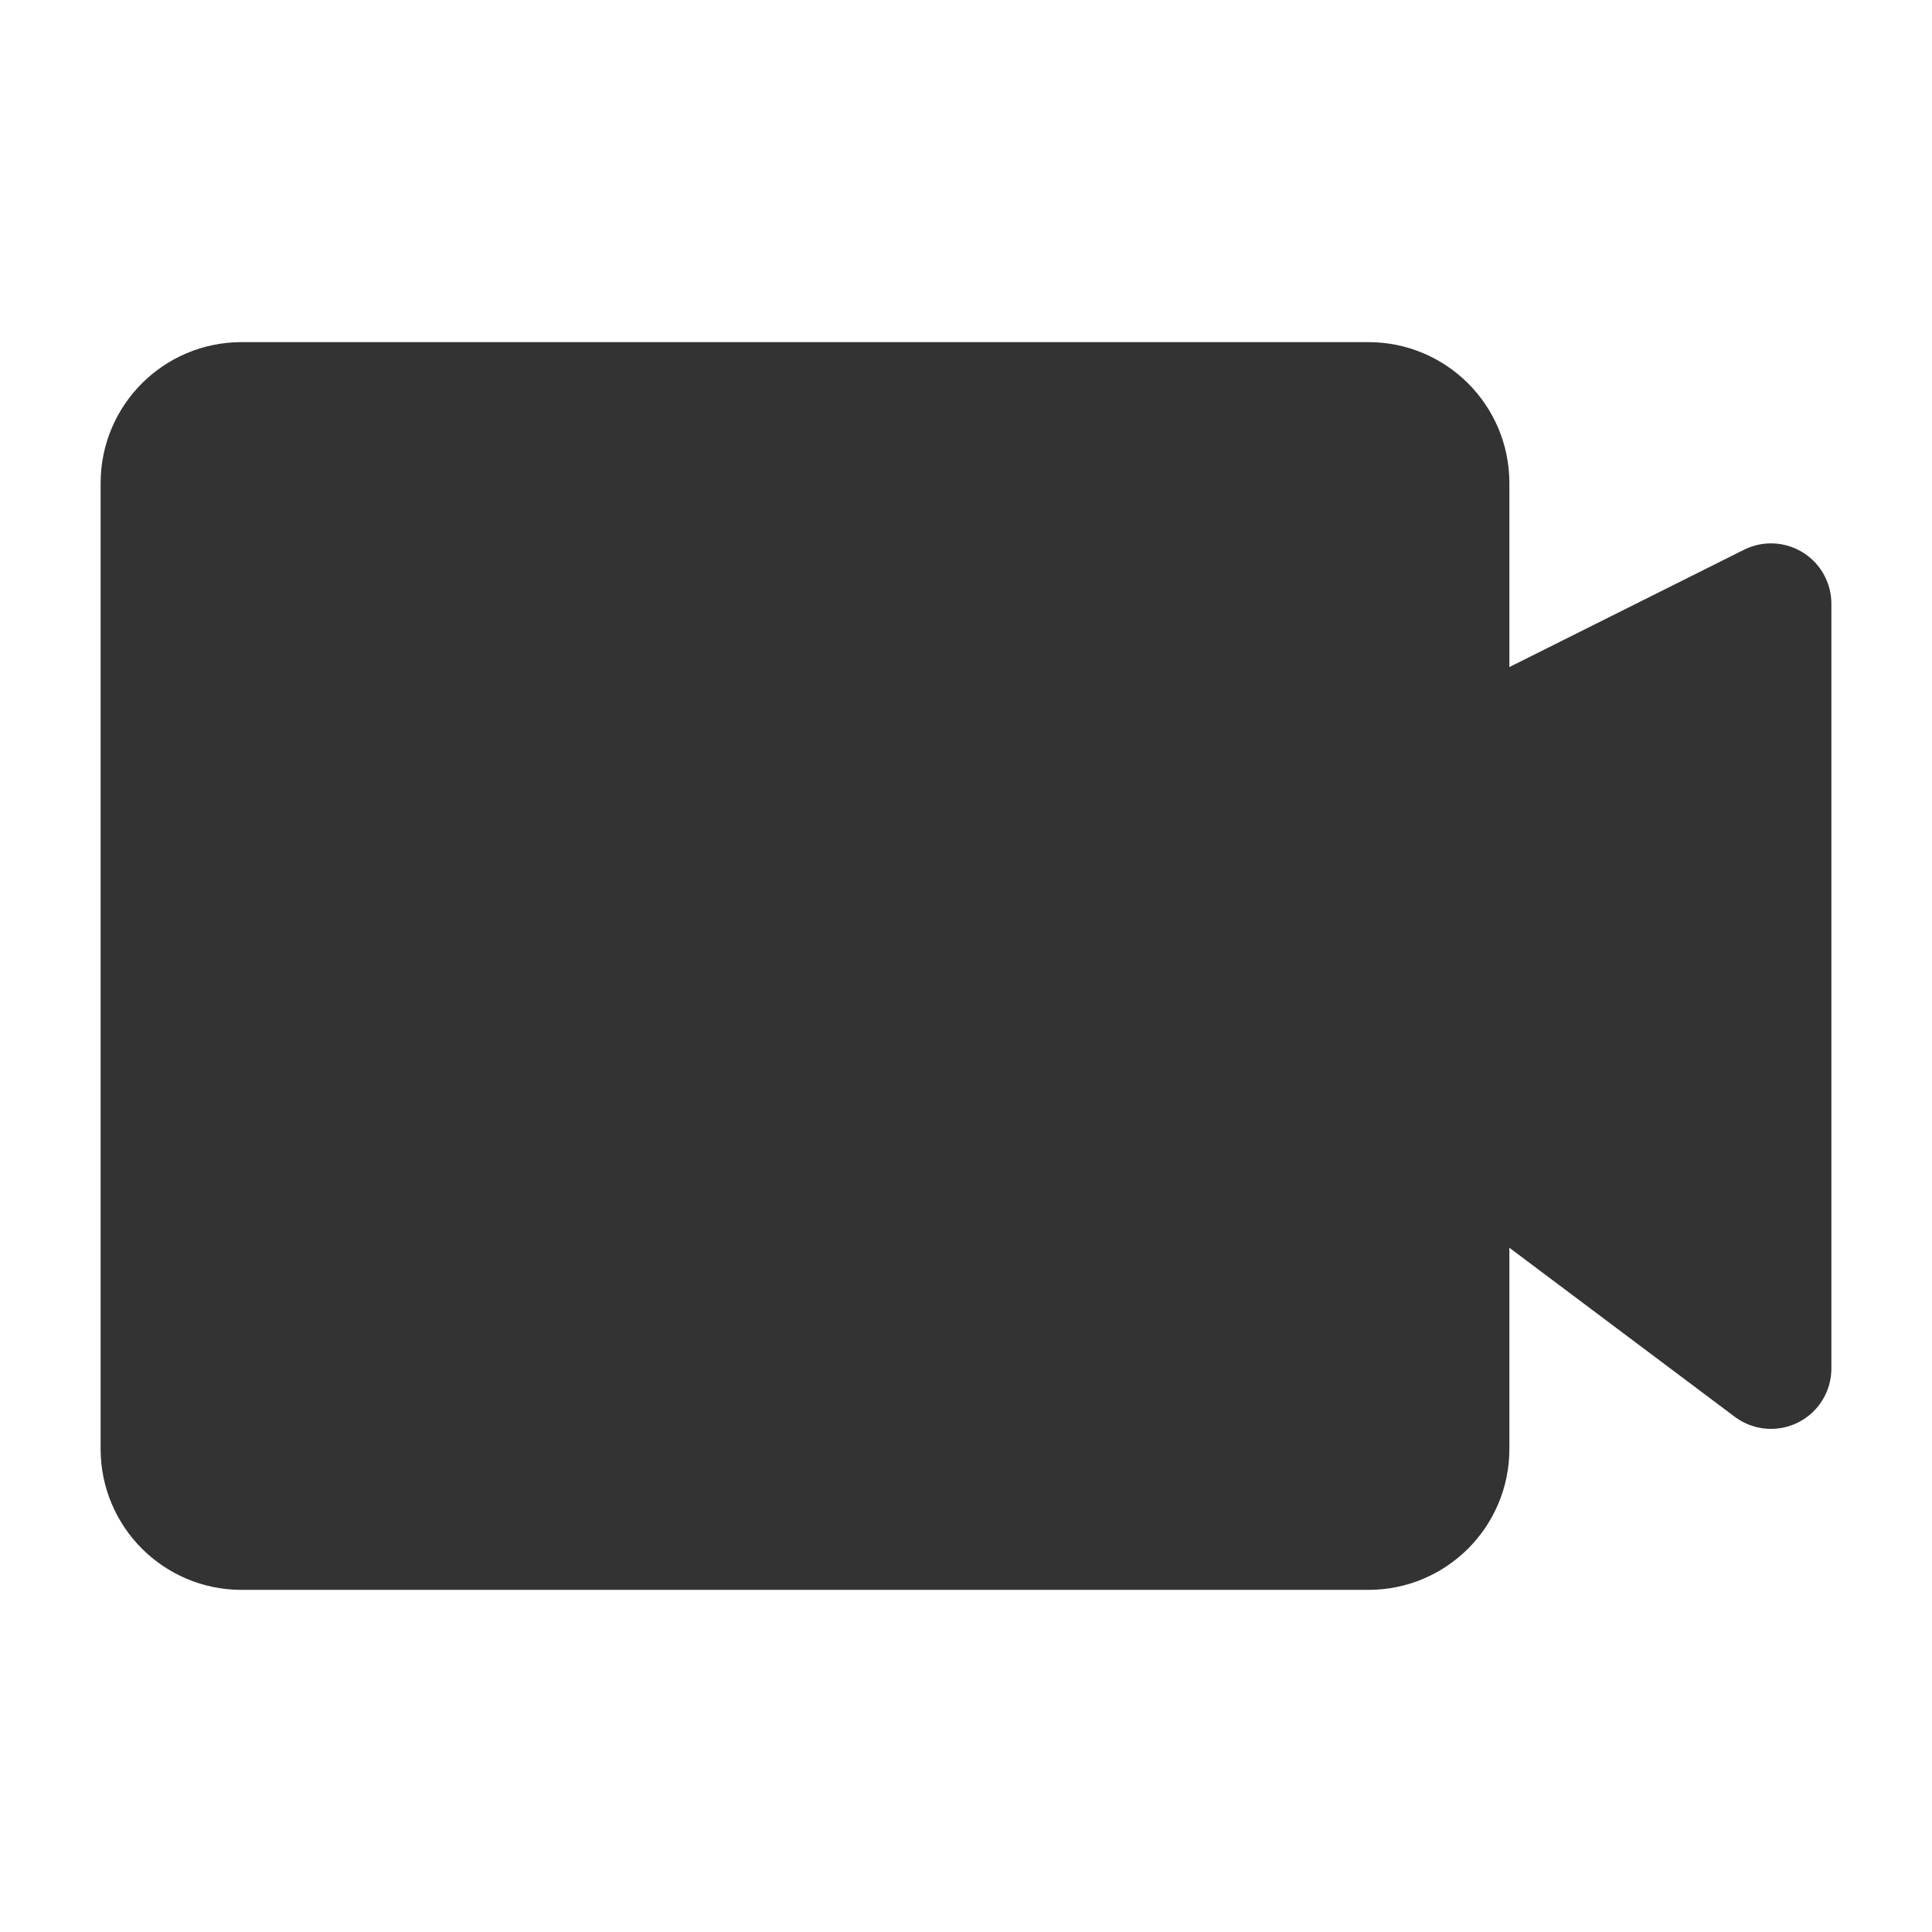
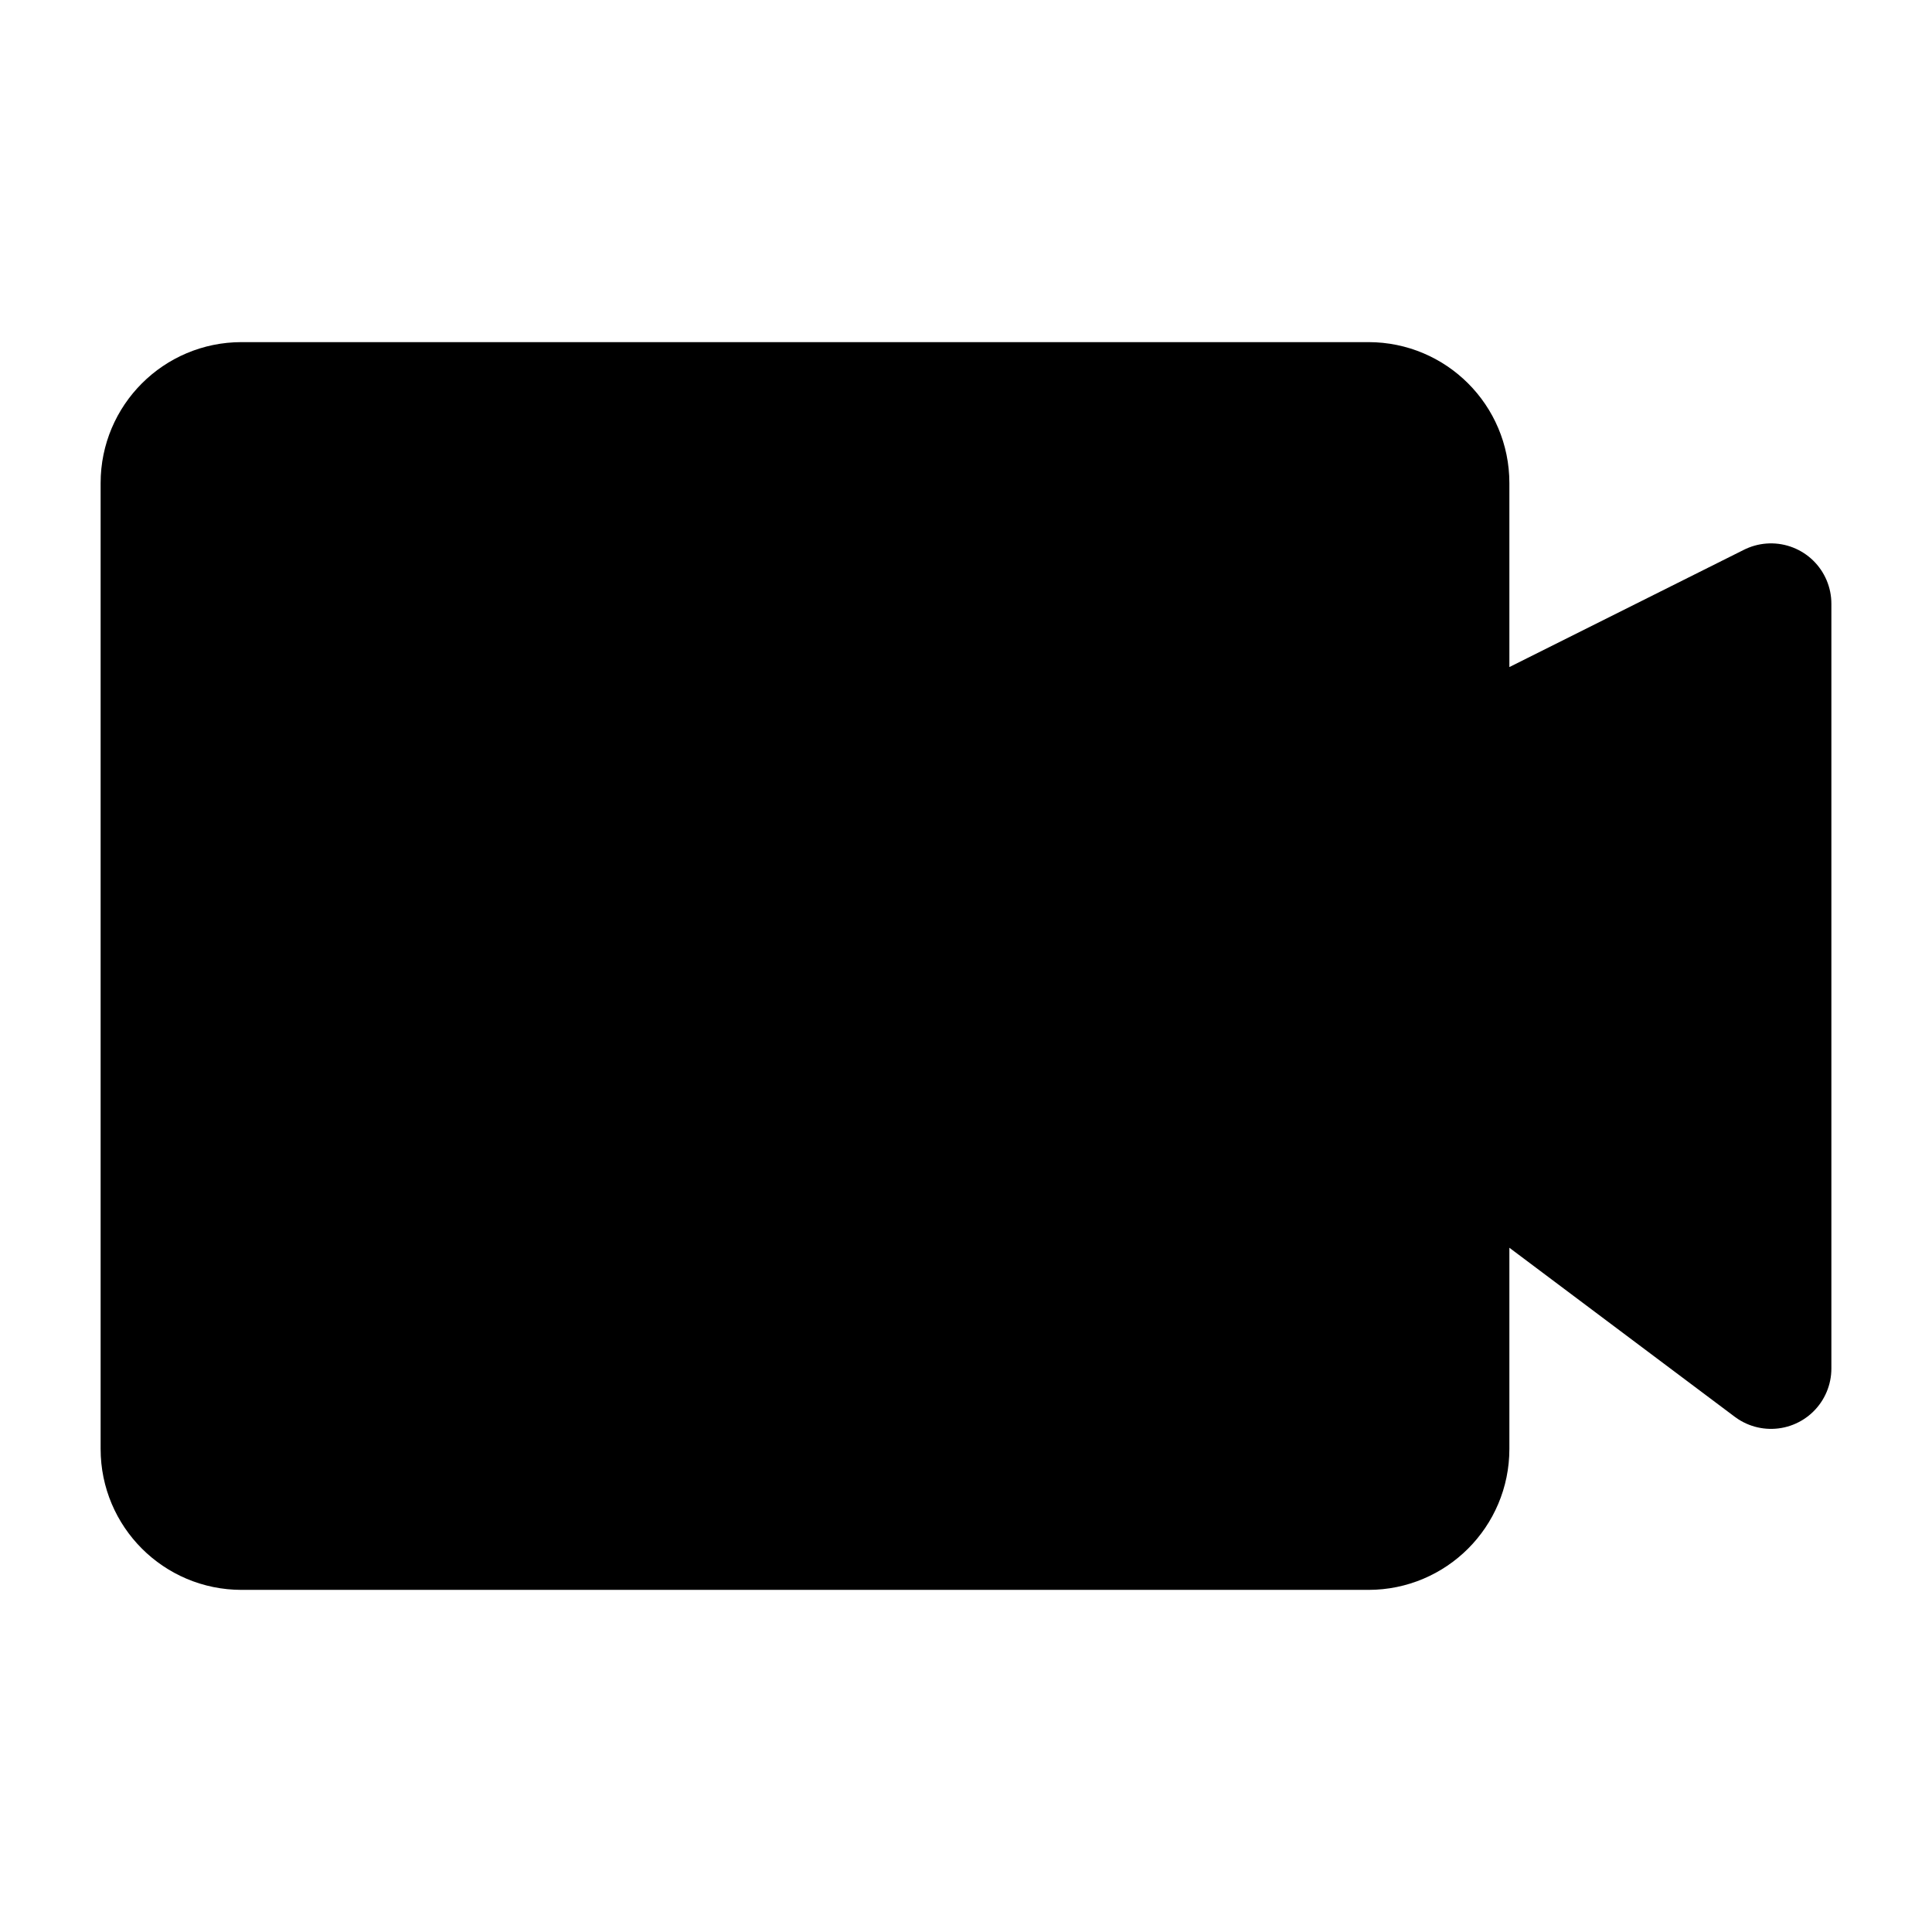
<svg xmlns="http://www.w3.org/2000/svg" width="24" height="24" viewBox="0 0 24 24" fill="none">
  <g id="videocall_ico_video_nor">
-     <path id="Vector" d="M2 6C2 5.448 2.448 5 3 5H17C17.552 5 18 5.448 18 6V9.5L22 7.5V17L18 14V18C18 18.552 17.552 19 17 19H3C2.448 19 2 18.552 2 18V6Z" fill="#333333" stroke="#333333" stroke-width="1.5" stroke-linecap="round" stroke-linejoin="round" />
+     <path id="Vector" d="M2 6C2 5.448 2.448 5 3 5H17C17.552 5 18 5.448 18 6V9.5L22 7.5V17L18 14V18C18 18.552 17.552 19 17 19H3C2.448 19 2 18.552 2 18V6Z" fill="currentColor" stroke="currentColor" stroke-width="1.5" stroke-linecap="round" stroke-linejoin="round" />
  </g>
</svg>
